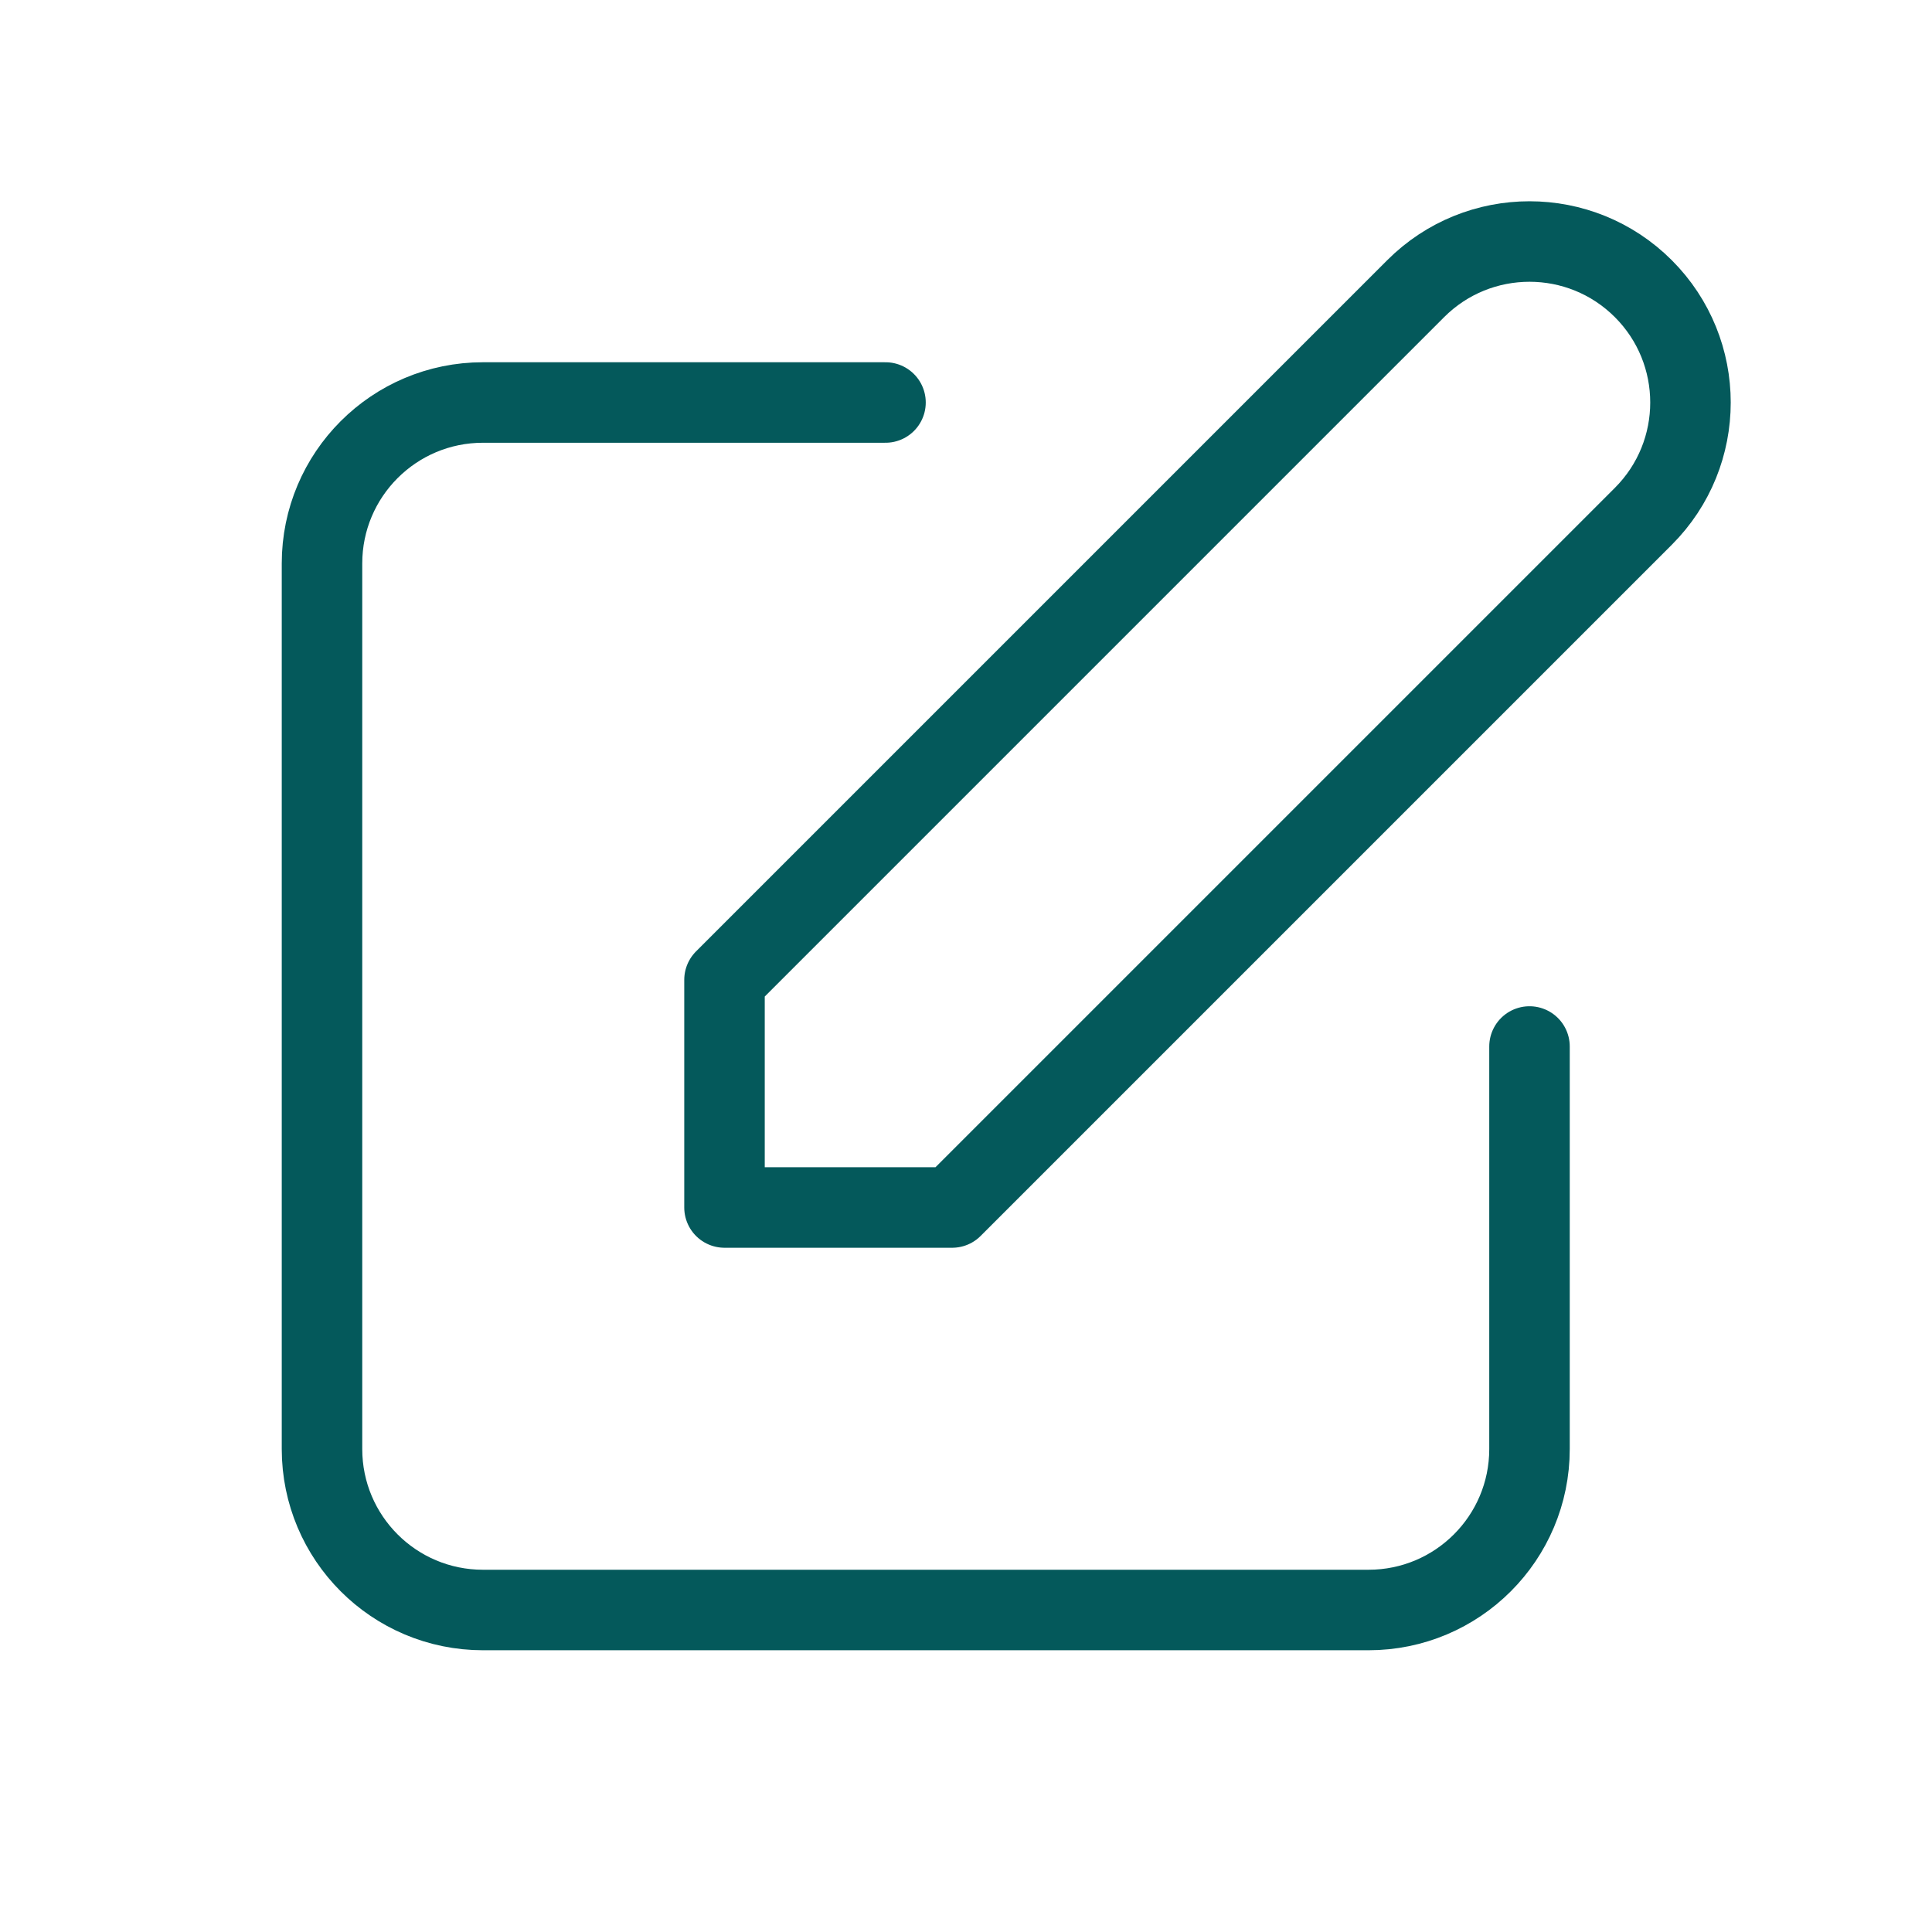
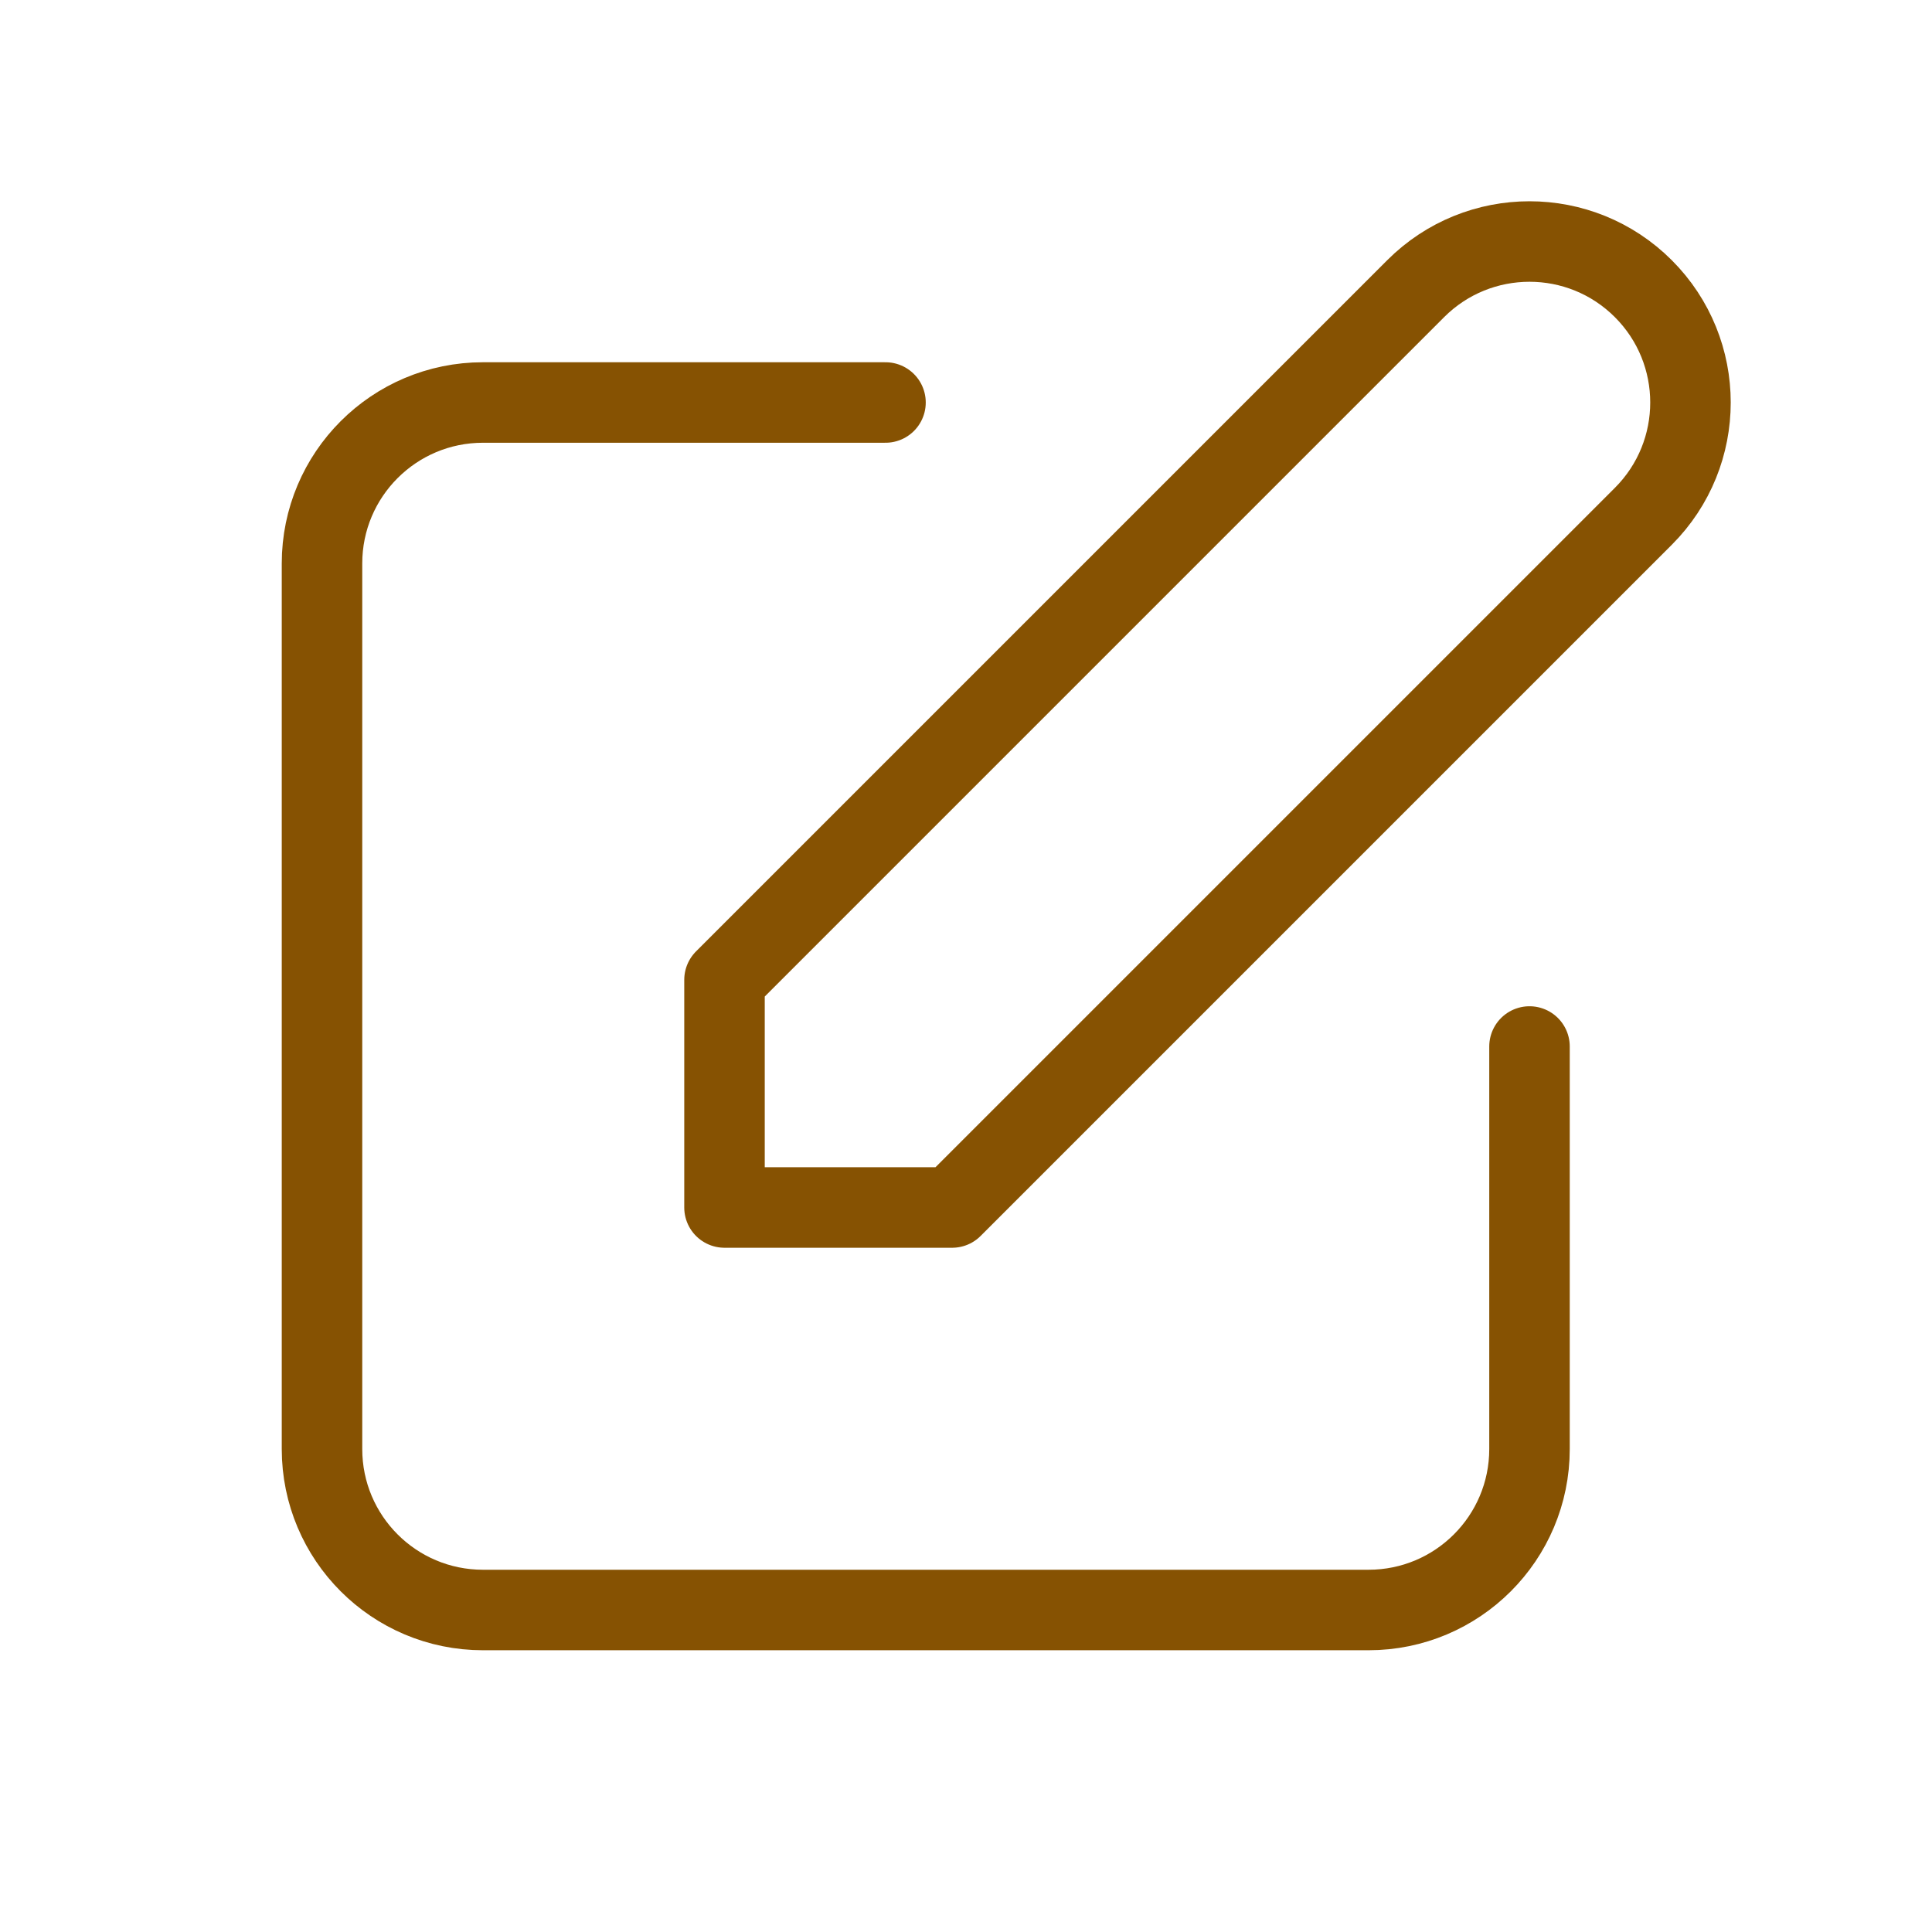
<svg xmlns="http://www.w3.org/2000/svg" width="24" height="24" viewBox="0 0 24 24" fill="none">
-   <path d="M11 5H6C4.895 5 4 5.895 4 7V18C4 19.105 4.895 20 6 20H17C18.105 20 19 19.105 19 18V13M17.586 3.586C18.367 2.805 19.633 2.805 20.414 3.586C21.195 4.367 21.195 5.633 20.414 6.414L11.828 15H9L9 12.172L17.586 3.586Z" stroke="#04595b" stroke-linecap="round" stroke-linejoin="round" />
+   <path d="M11 5H6C4.895 5 4 5.895 4 7V18C4 19.105 4.895 20 6 20H17C18.105 20 19 19.105 19 18V13M17.586 3.586C18.367 2.805 19.633 2.805 20.414 3.586C21.195 4.367 21.195 5.633 20.414 6.414L11.828 15H9L9 12.172L17.586 3.586Z" stroke="#865202" stroke-linecap="round" stroke-linejoin="round" />
</svg>
